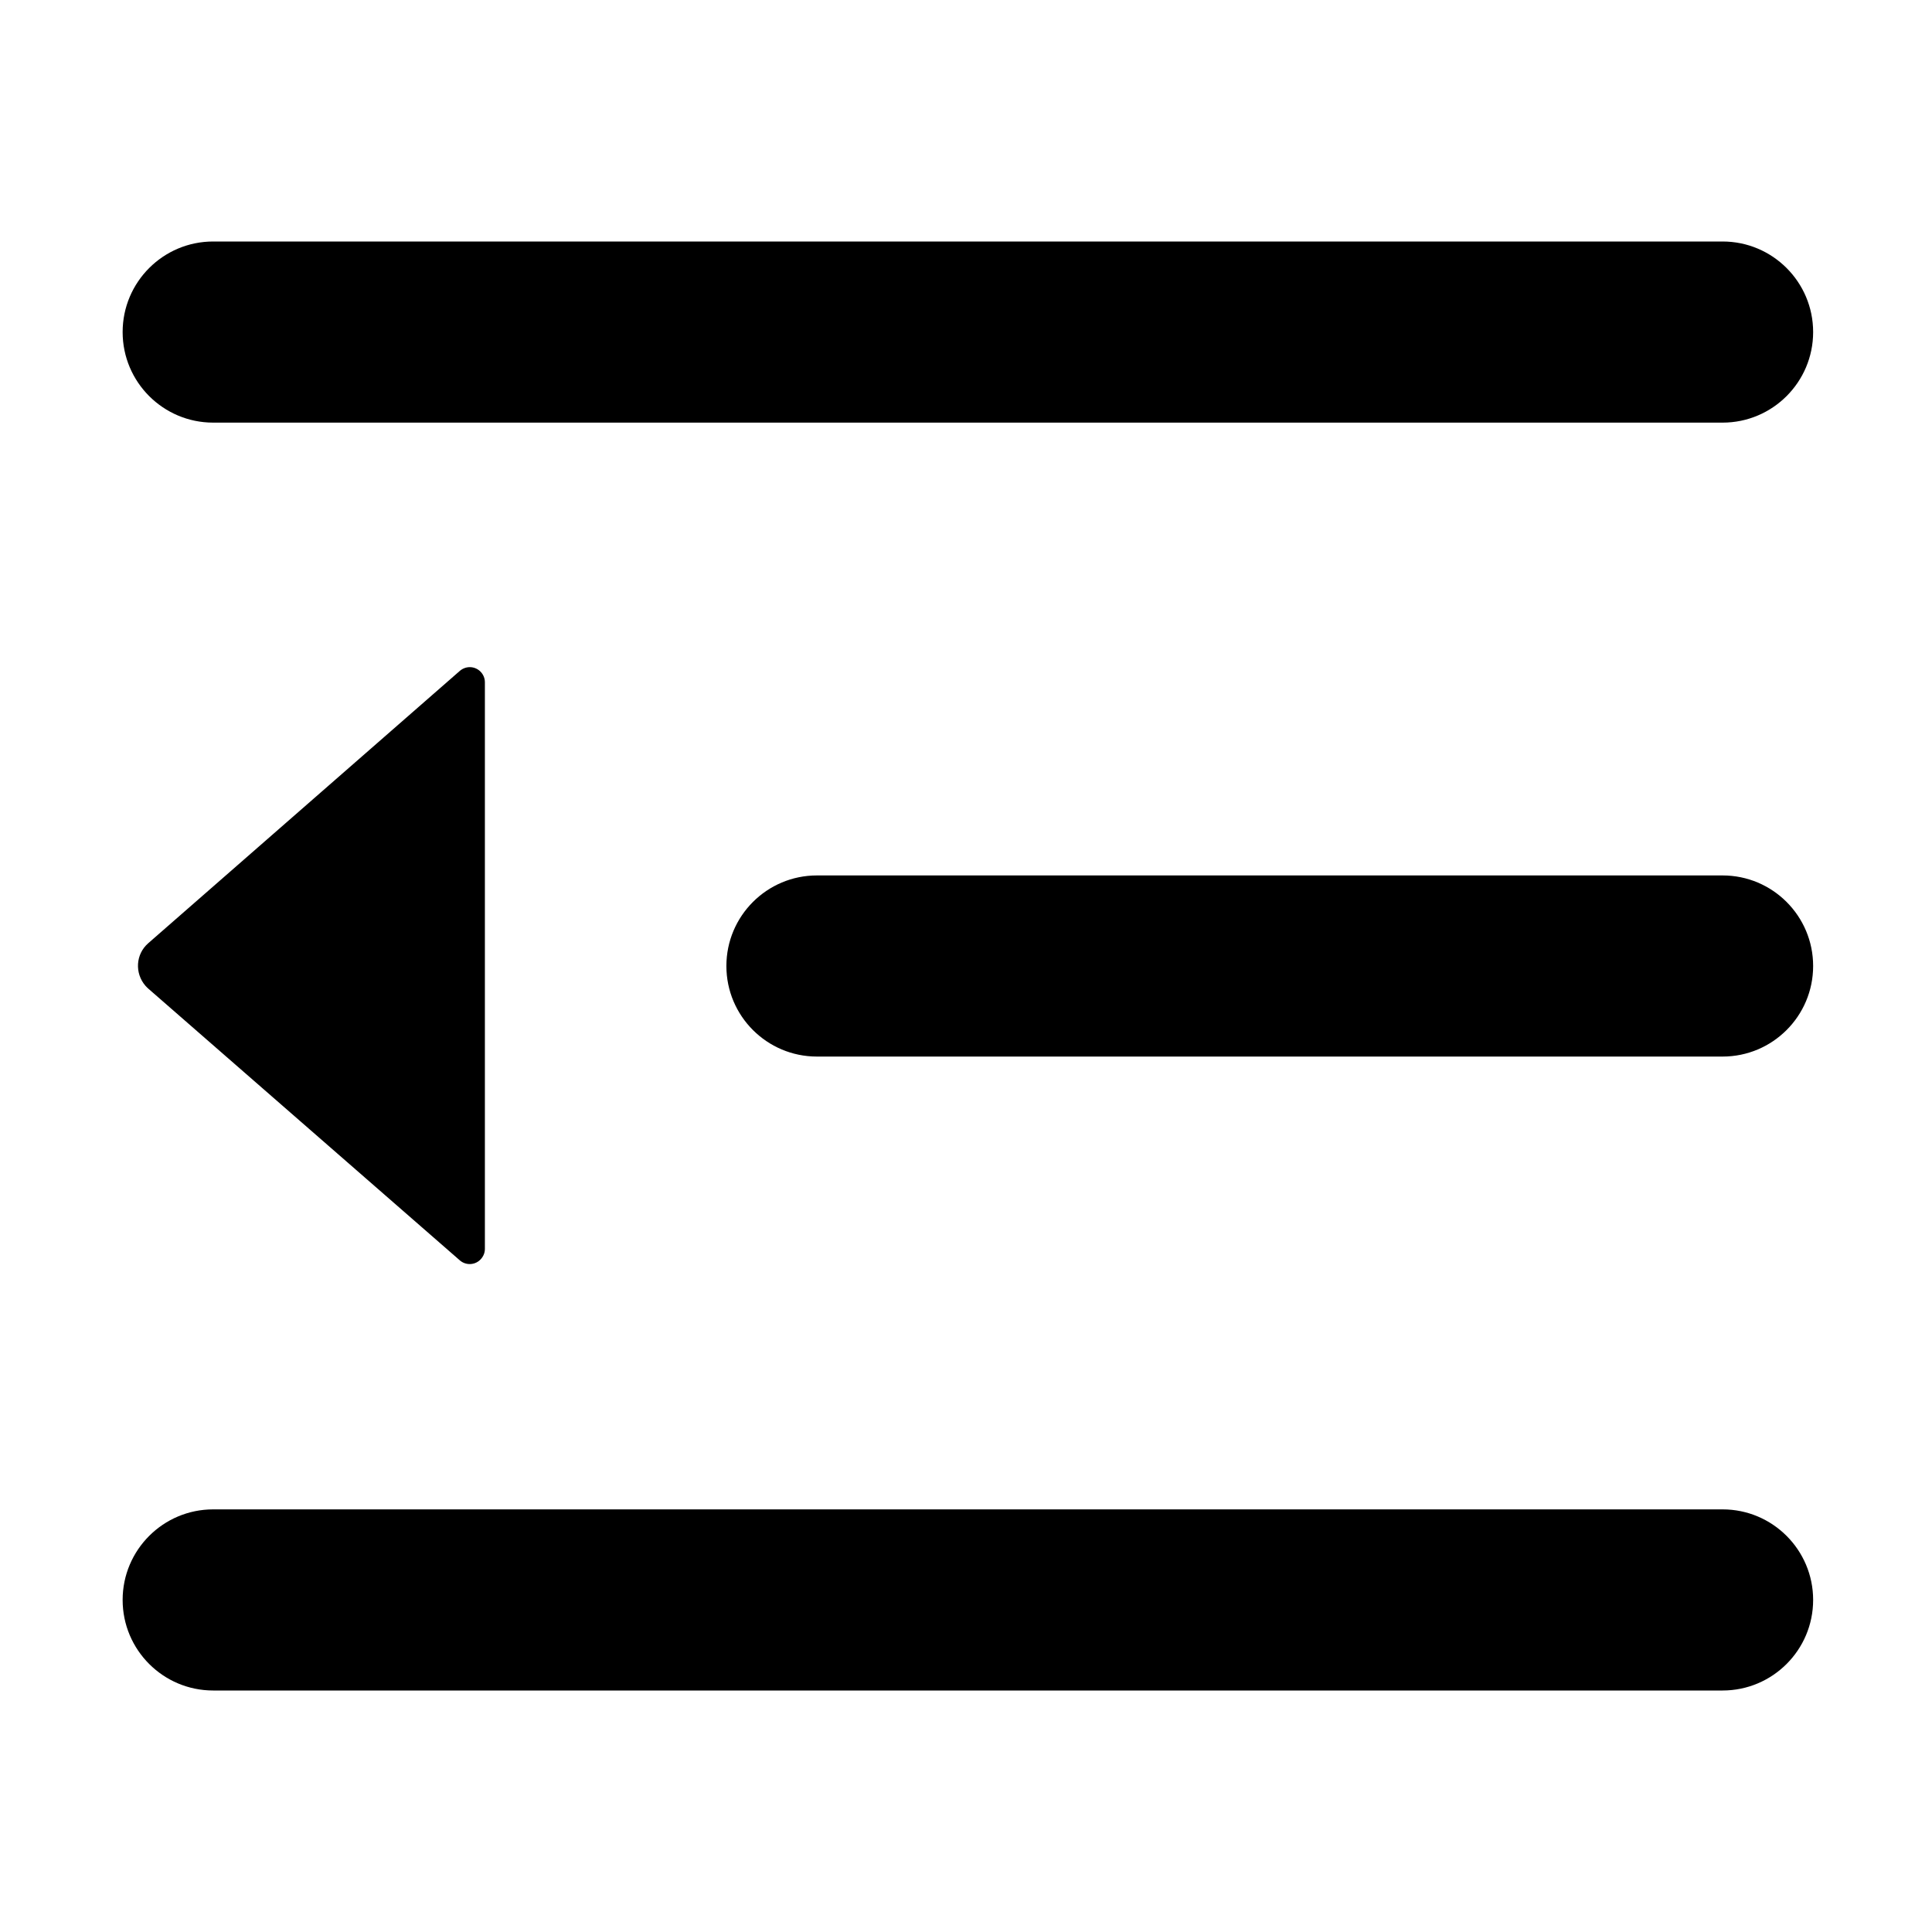
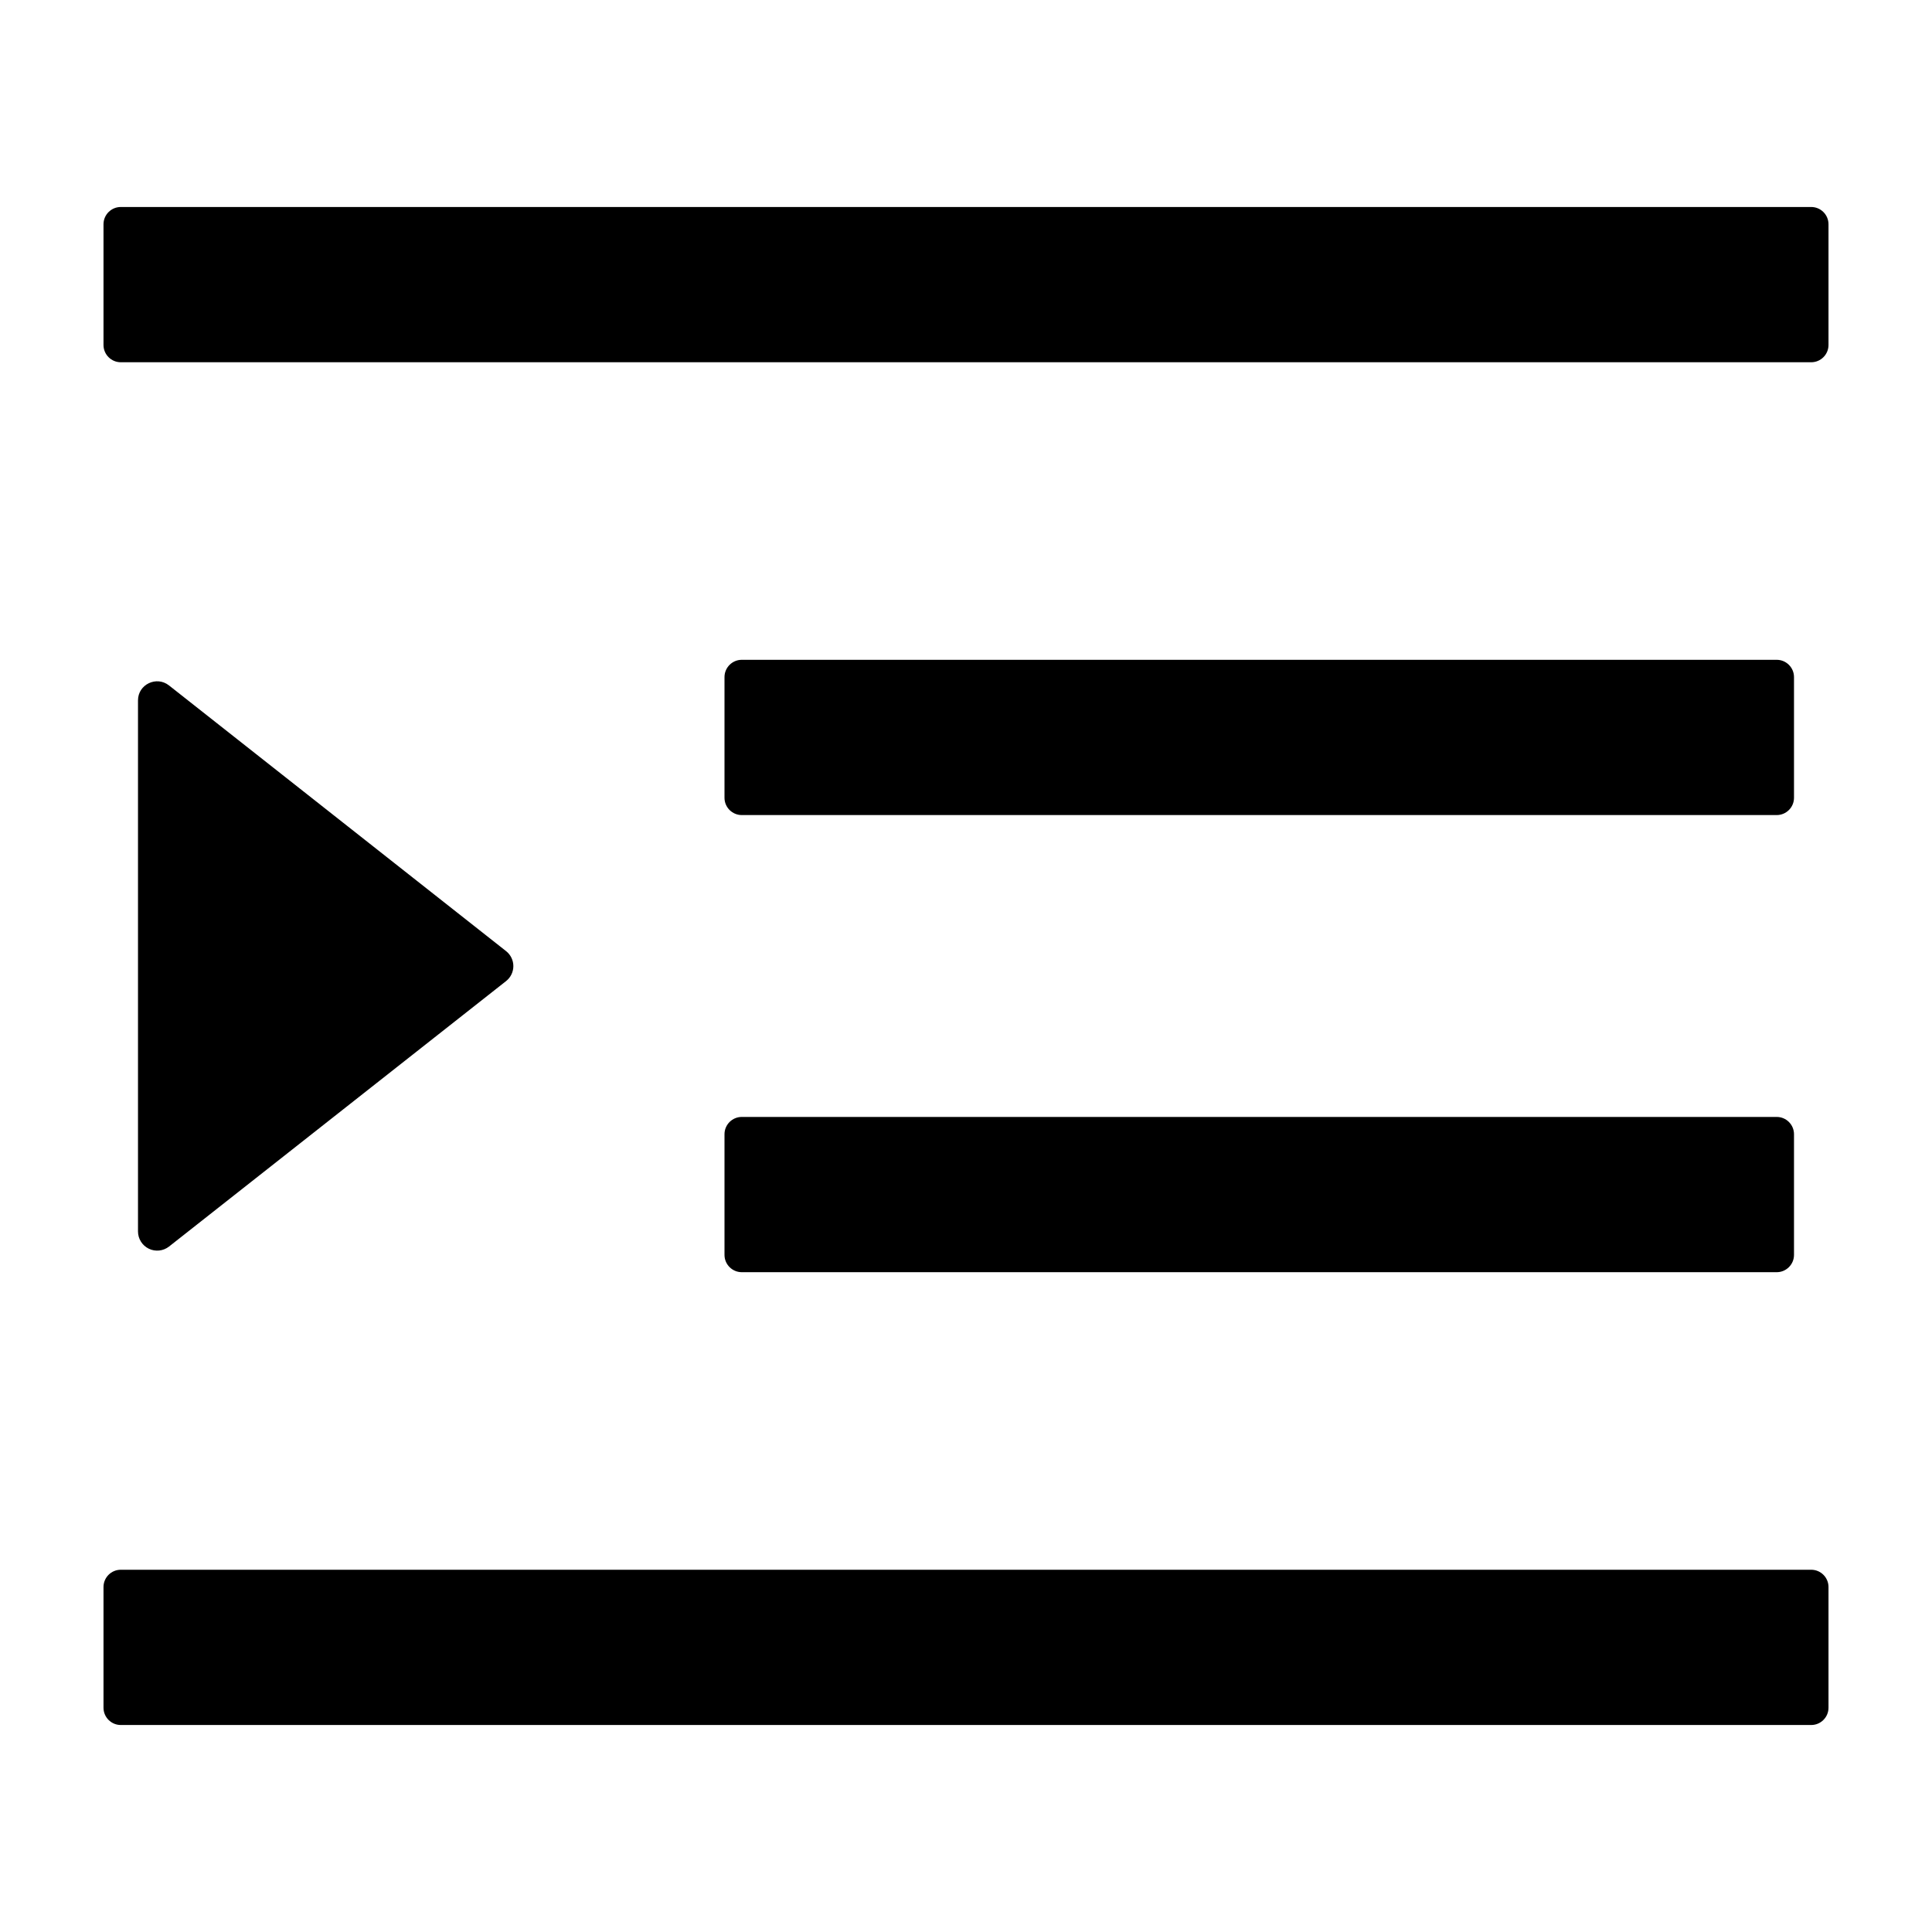
- <svg xmlns="http://www.w3.org/2000/svg" t="1661159705332" class="icon" viewBox="0 0 1024 1024" version="1.1" p-id="1188" width="32" height="32">
-   <path d="M113 224h800c26.5 0 48-21.5 48-48s-21.5-48-48-48H113c-26.5 0-48 21.5-48 48s21.5 48 48 48z m800 240H433c-26.5 0-48 21.5-48 48s21.5 48 48 48h480c26.5 0 48-21.5 48-48s-21.5-48-48-48zM243.7 355.6L78.6 499.9c-6.7 5.8-7.3 15.9-1.5 22.6 0.5 0.5 1 1.1 1.5 1.5l165.1 144c3.3 2.9 8.4 2.6 11.3-0.8 1.3-1.5 2-3.3 2-5.3V361.6c0-4.4-3.6-8-8-8-1.9 0-3.8 0.7-5.3 2zM913 800H113c-26.5 0-48 21.5-48 48s21.5 48 48 48h800c26.5 0 48-21.5 48-48s-21.5-48-48-48z" p-id="1189" />
+ <svg focusable="false" class="" data-icon="menu-unfold" width="1em" height="1em" fill="currentColor" aria-hidden="true" viewBox="64 64 896 896">
+   <path d="M408 442h480c4.4 0 8-3.6 8-8v-56c0-4.4-3.6-8-8-8H408c-4.4 0-8 3.6-8 8v56c0 4.4 3.6 8 8 8zm-8 204c0 4.4 3.6 8 8 8h480c4.4 0 8-3.6 8-8v-56c0-4.4-3.6-8-8-8H408c-4.4 0-8 3.6-8 8v56zm504-486H120c-4.4 0-8 3.6-8 8v56c0 4.4 3.6 8 8 8h784c4.4 0 8-3.6 8-8v-56c0-4.4-3.6-8-8-8zm0 632H120c-4.4 0-8 3.6-8 8v56c0 4.4 3.6 8 8 8h784c4.4 0 8-3.6 8-8v-56c0-4.4-3.6-8-8-8zM142.4 642.1L298.7 519a8.84 8.84 0 000-13.9L142.4 381.9c-5.8-4.6-14.4-.5-14.4 6.9v246.3a8.9 8.9 0 0014.4 7z" />
</svg>
